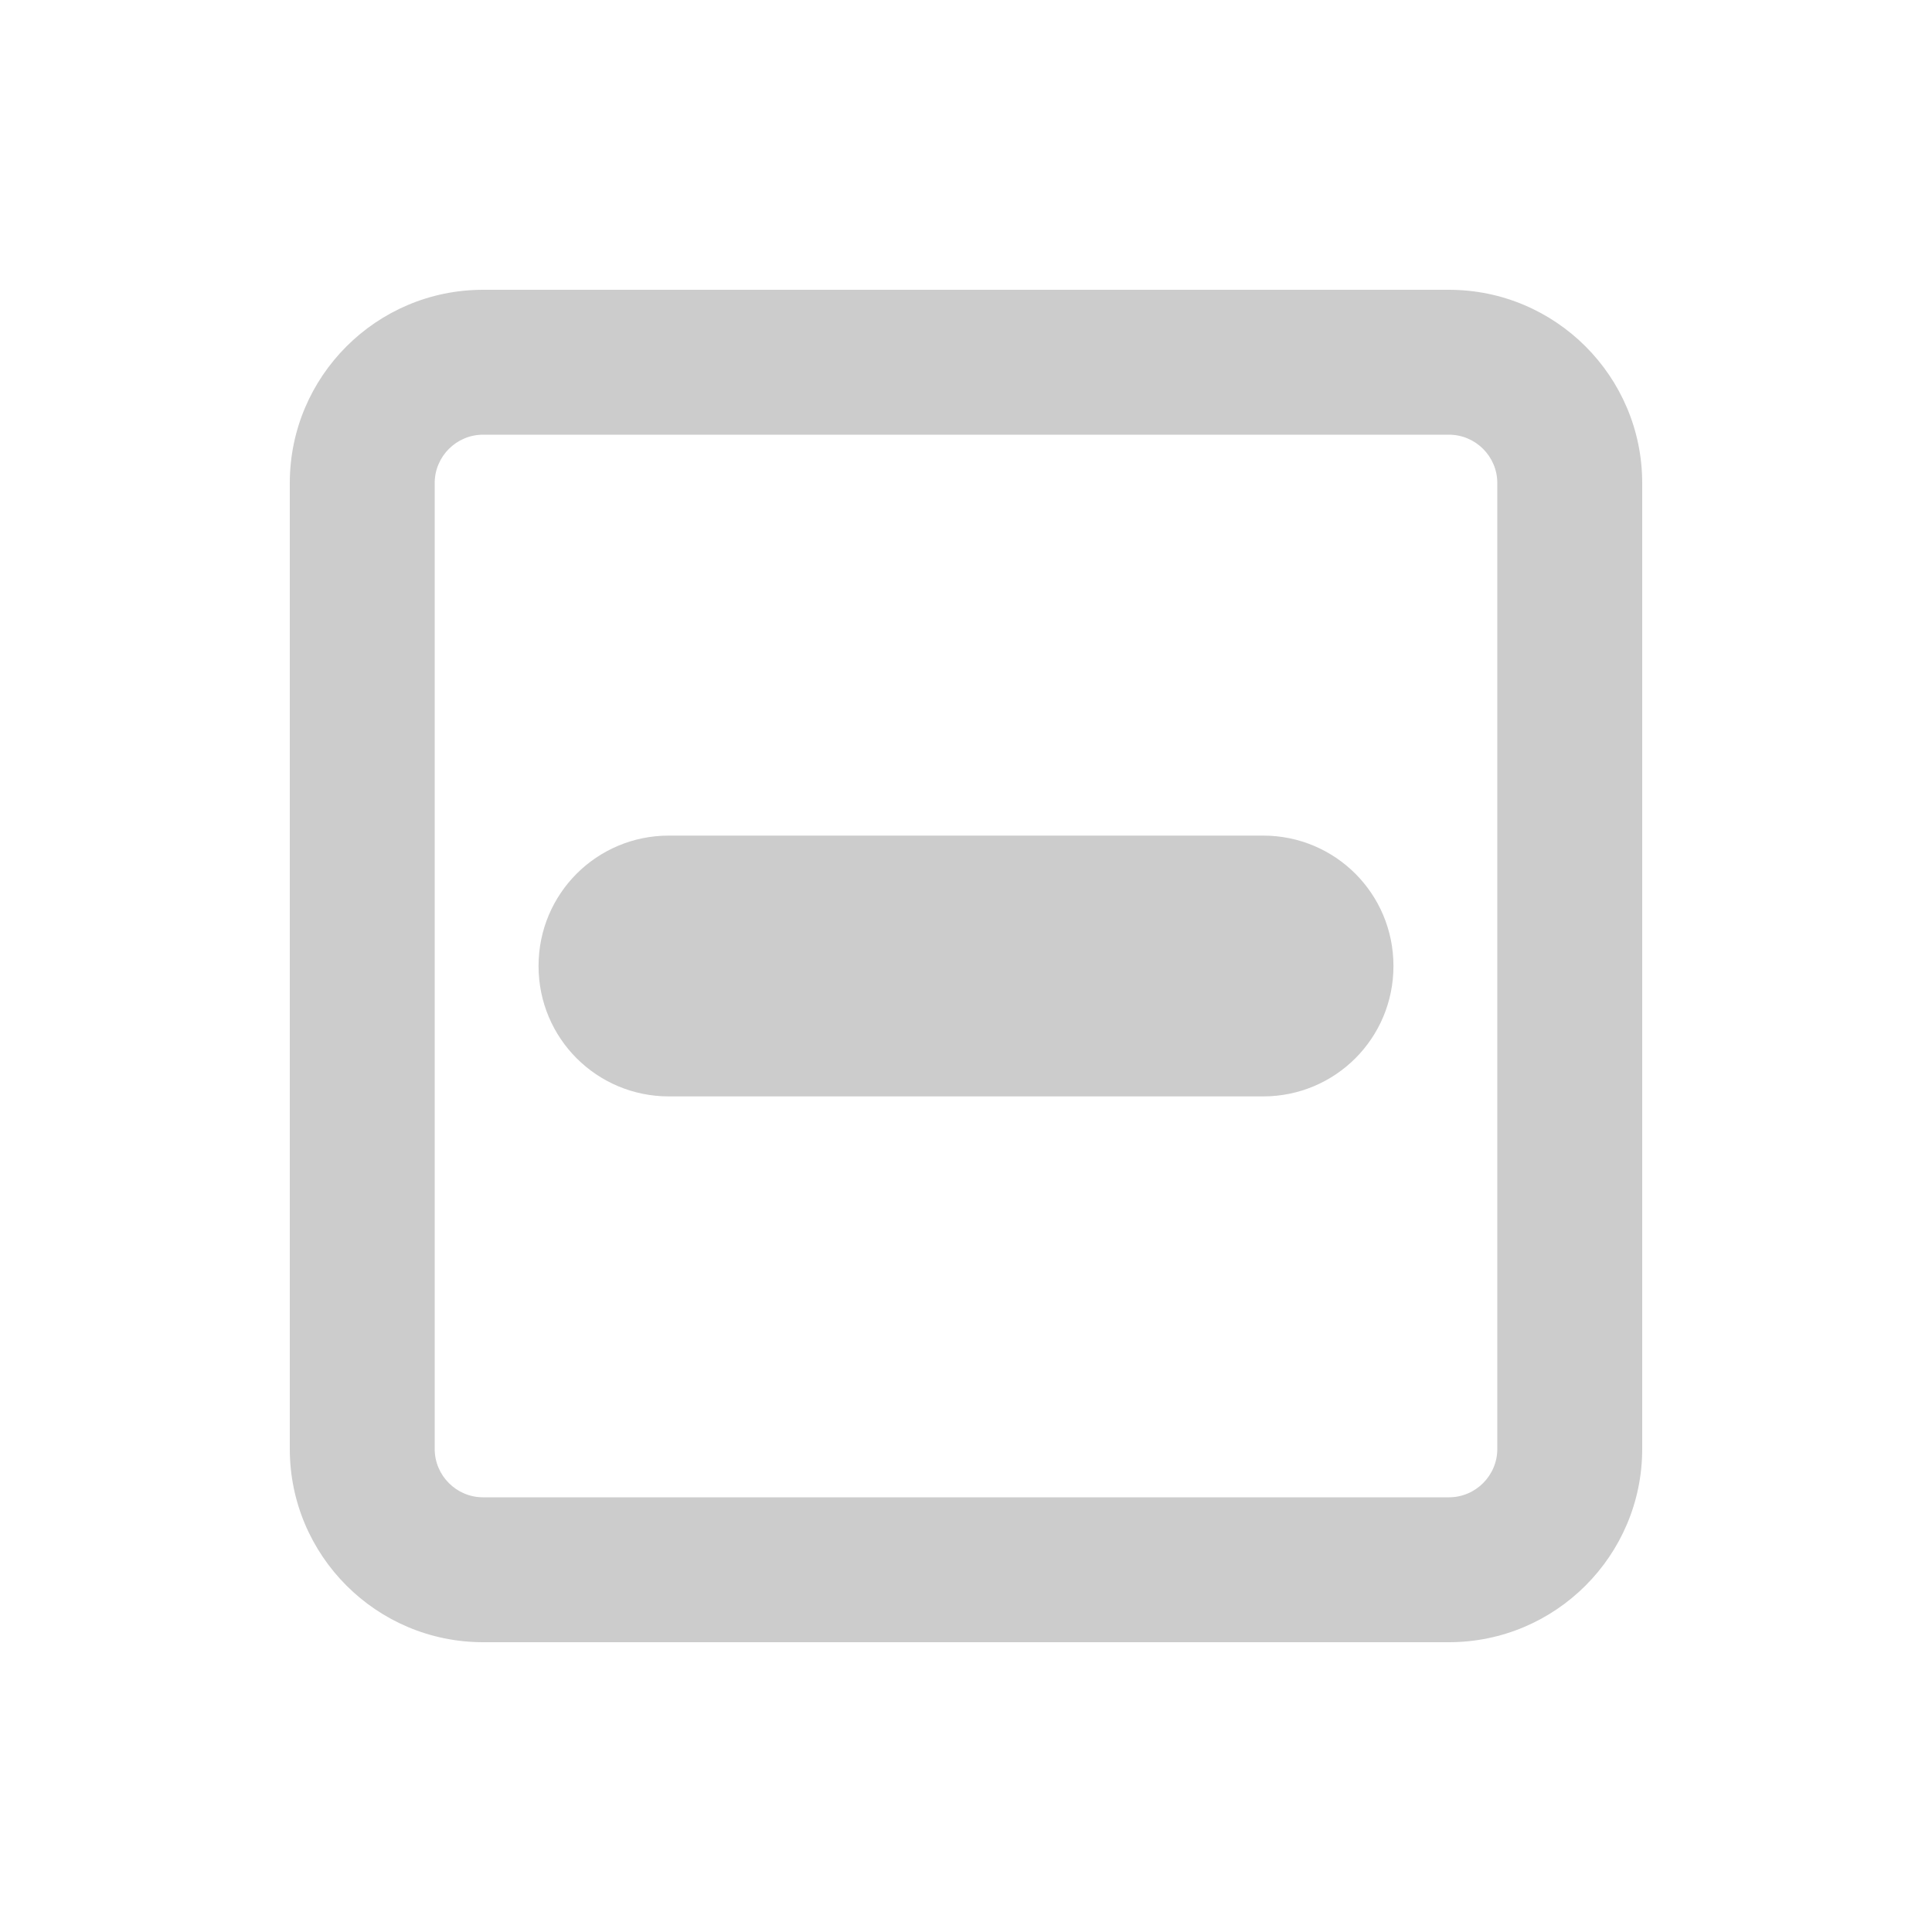
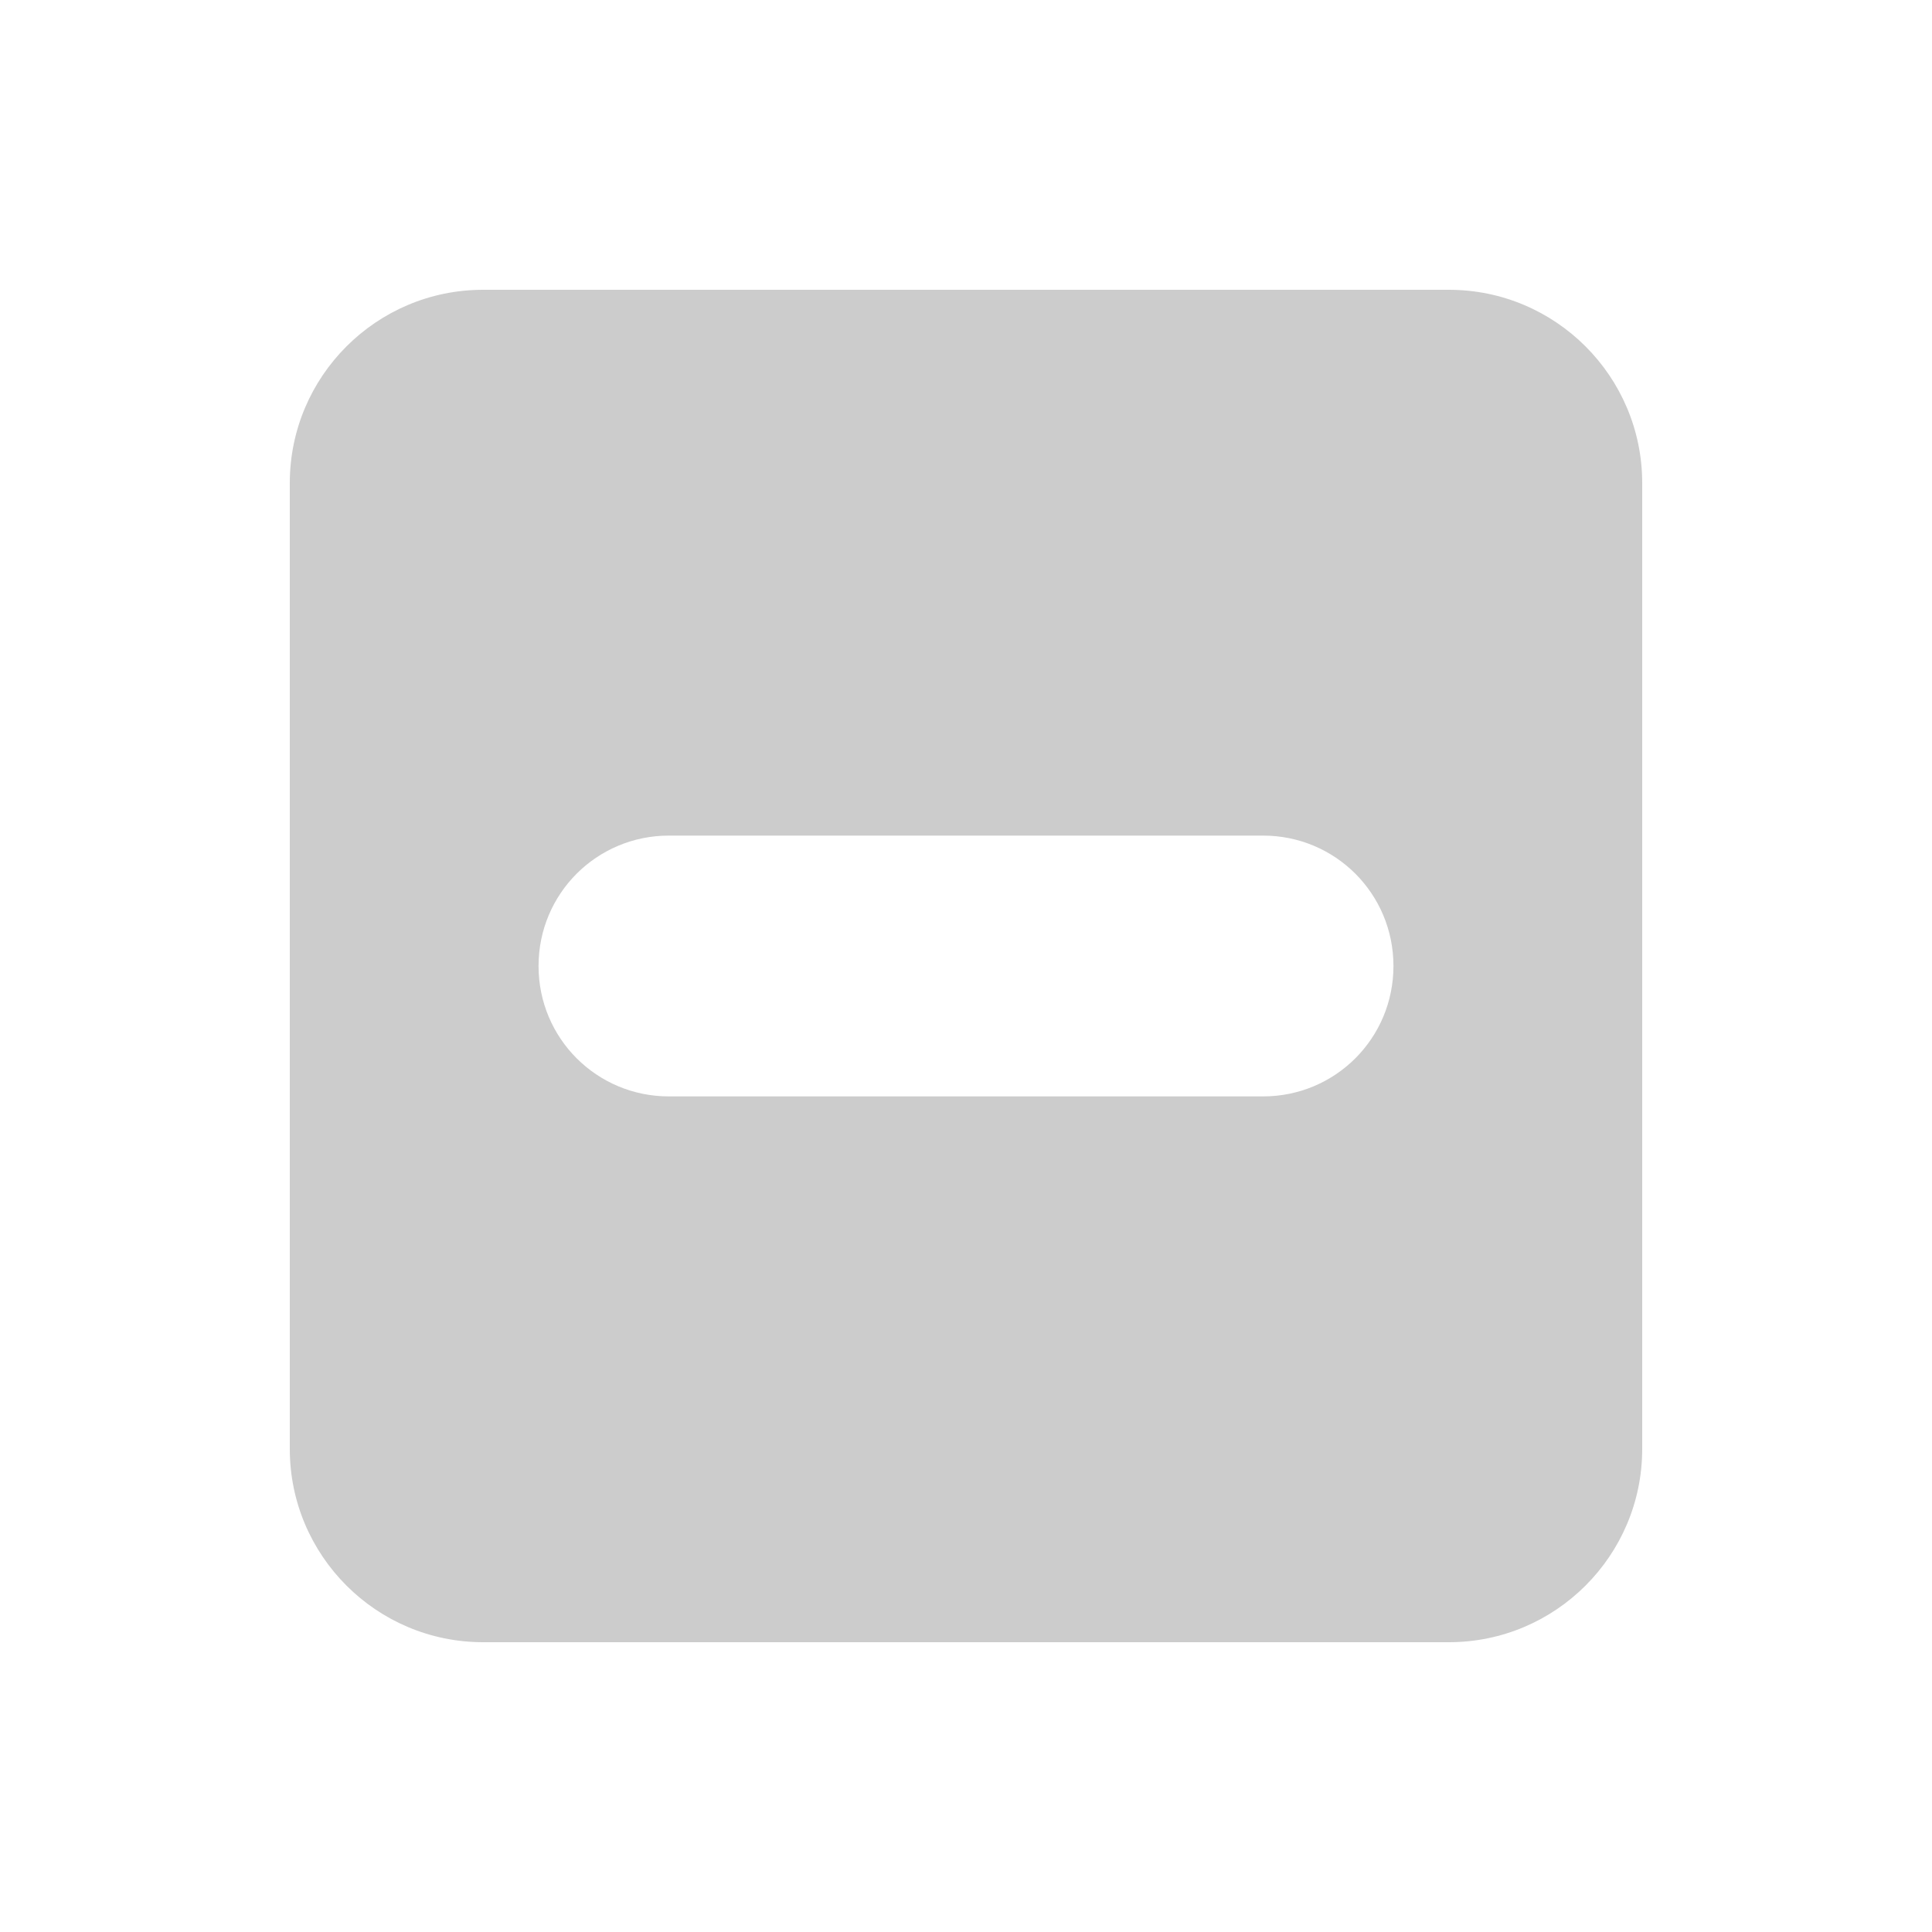
<svg xmlns="http://www.w3.org/2000/svg" viewBox="0 0 640 640" version="1.1" id="svg1">
  <defs id="defs1" />
-   <path id="path1" style="stroke-width:1;fill:#cccccc" d="m 221.6,276.8 h 196.8 c 23.94,0 43.2,19.26 43.2,43.2 0,23.94 -19.26,43.2 -43.2,43.2 H 221.6 c -23.94,0 -43.2,-19.26 -43.2,-43.2 0,-23.94 19.26,-43.2 43.2,-43.2 z M 160,96 c -35.3,0 -64,28.7 -64,64 v 320 c 0,35.3 28.7,64 64,64 h 320 c 35.3,0 64,-28.7 64,-64 V 160 c 0,-35.3 -28.7,-64 -64,-64 z m 0,48 h 320 c 8.8,0 16,7.2 16,16 v 320 c 0,8.8 -7.2,16 -16,16 H 160 c -8.8,0 -16,-7.2 -16,-16 V 160 c 0,-8.8 7.2,-16 16,-16 z" />
+   <path id="path3" style="stroke-width:1;fill:#cccccc" d="M 160 96 C 124.7 96 96 124.7 96 160 L 96 480 C 96 515.3 124.7 544 160 544 L 480 544 C 515.3 544 544 515.3 544 480 L 544 160 C 544 124.7 515.3 96 480 96 L 160 96 z M 221.6 276.801 L 418.4 276.801 C 442.34 276.801 461.6 296.06 461.6 320 C 461.6 343.94 442.34 363.199 418.4 363.199 L 221.6 363.199 C 197.66 363.199 178.4 343.94 178.4 320 C 178.4 296.06 197.66 276.801 221.6 276.801 z " />
</svg>
